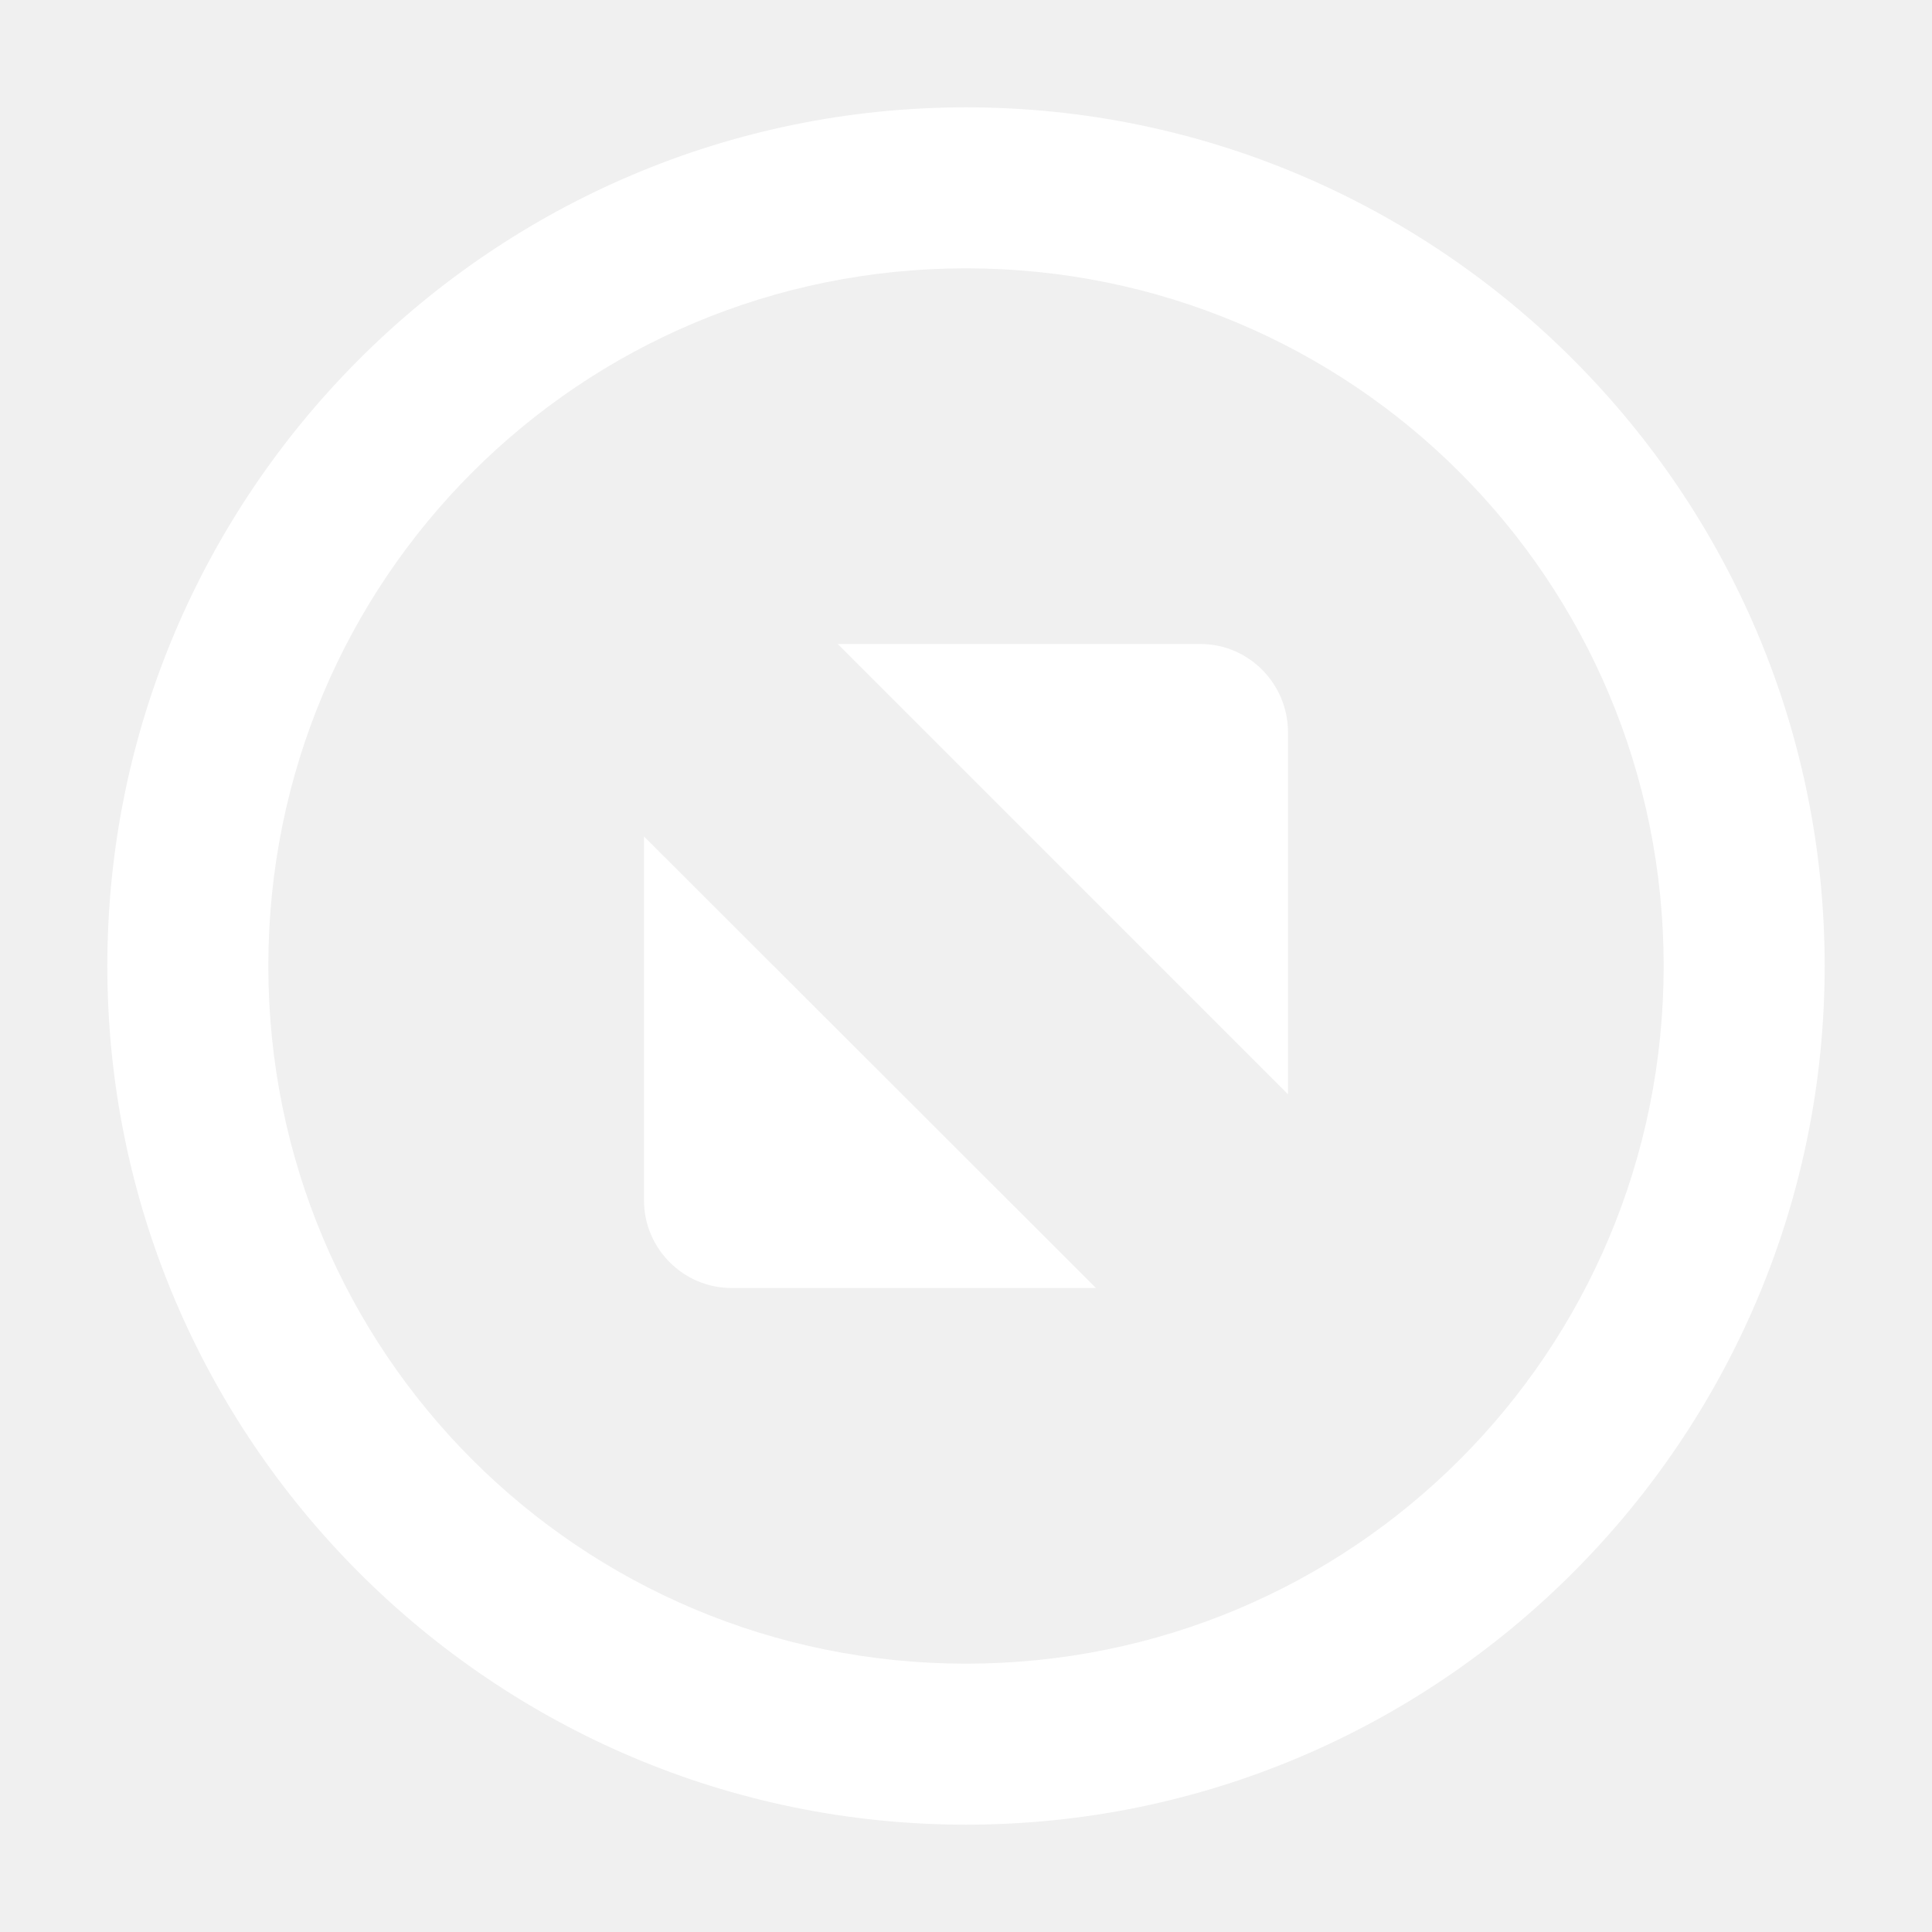
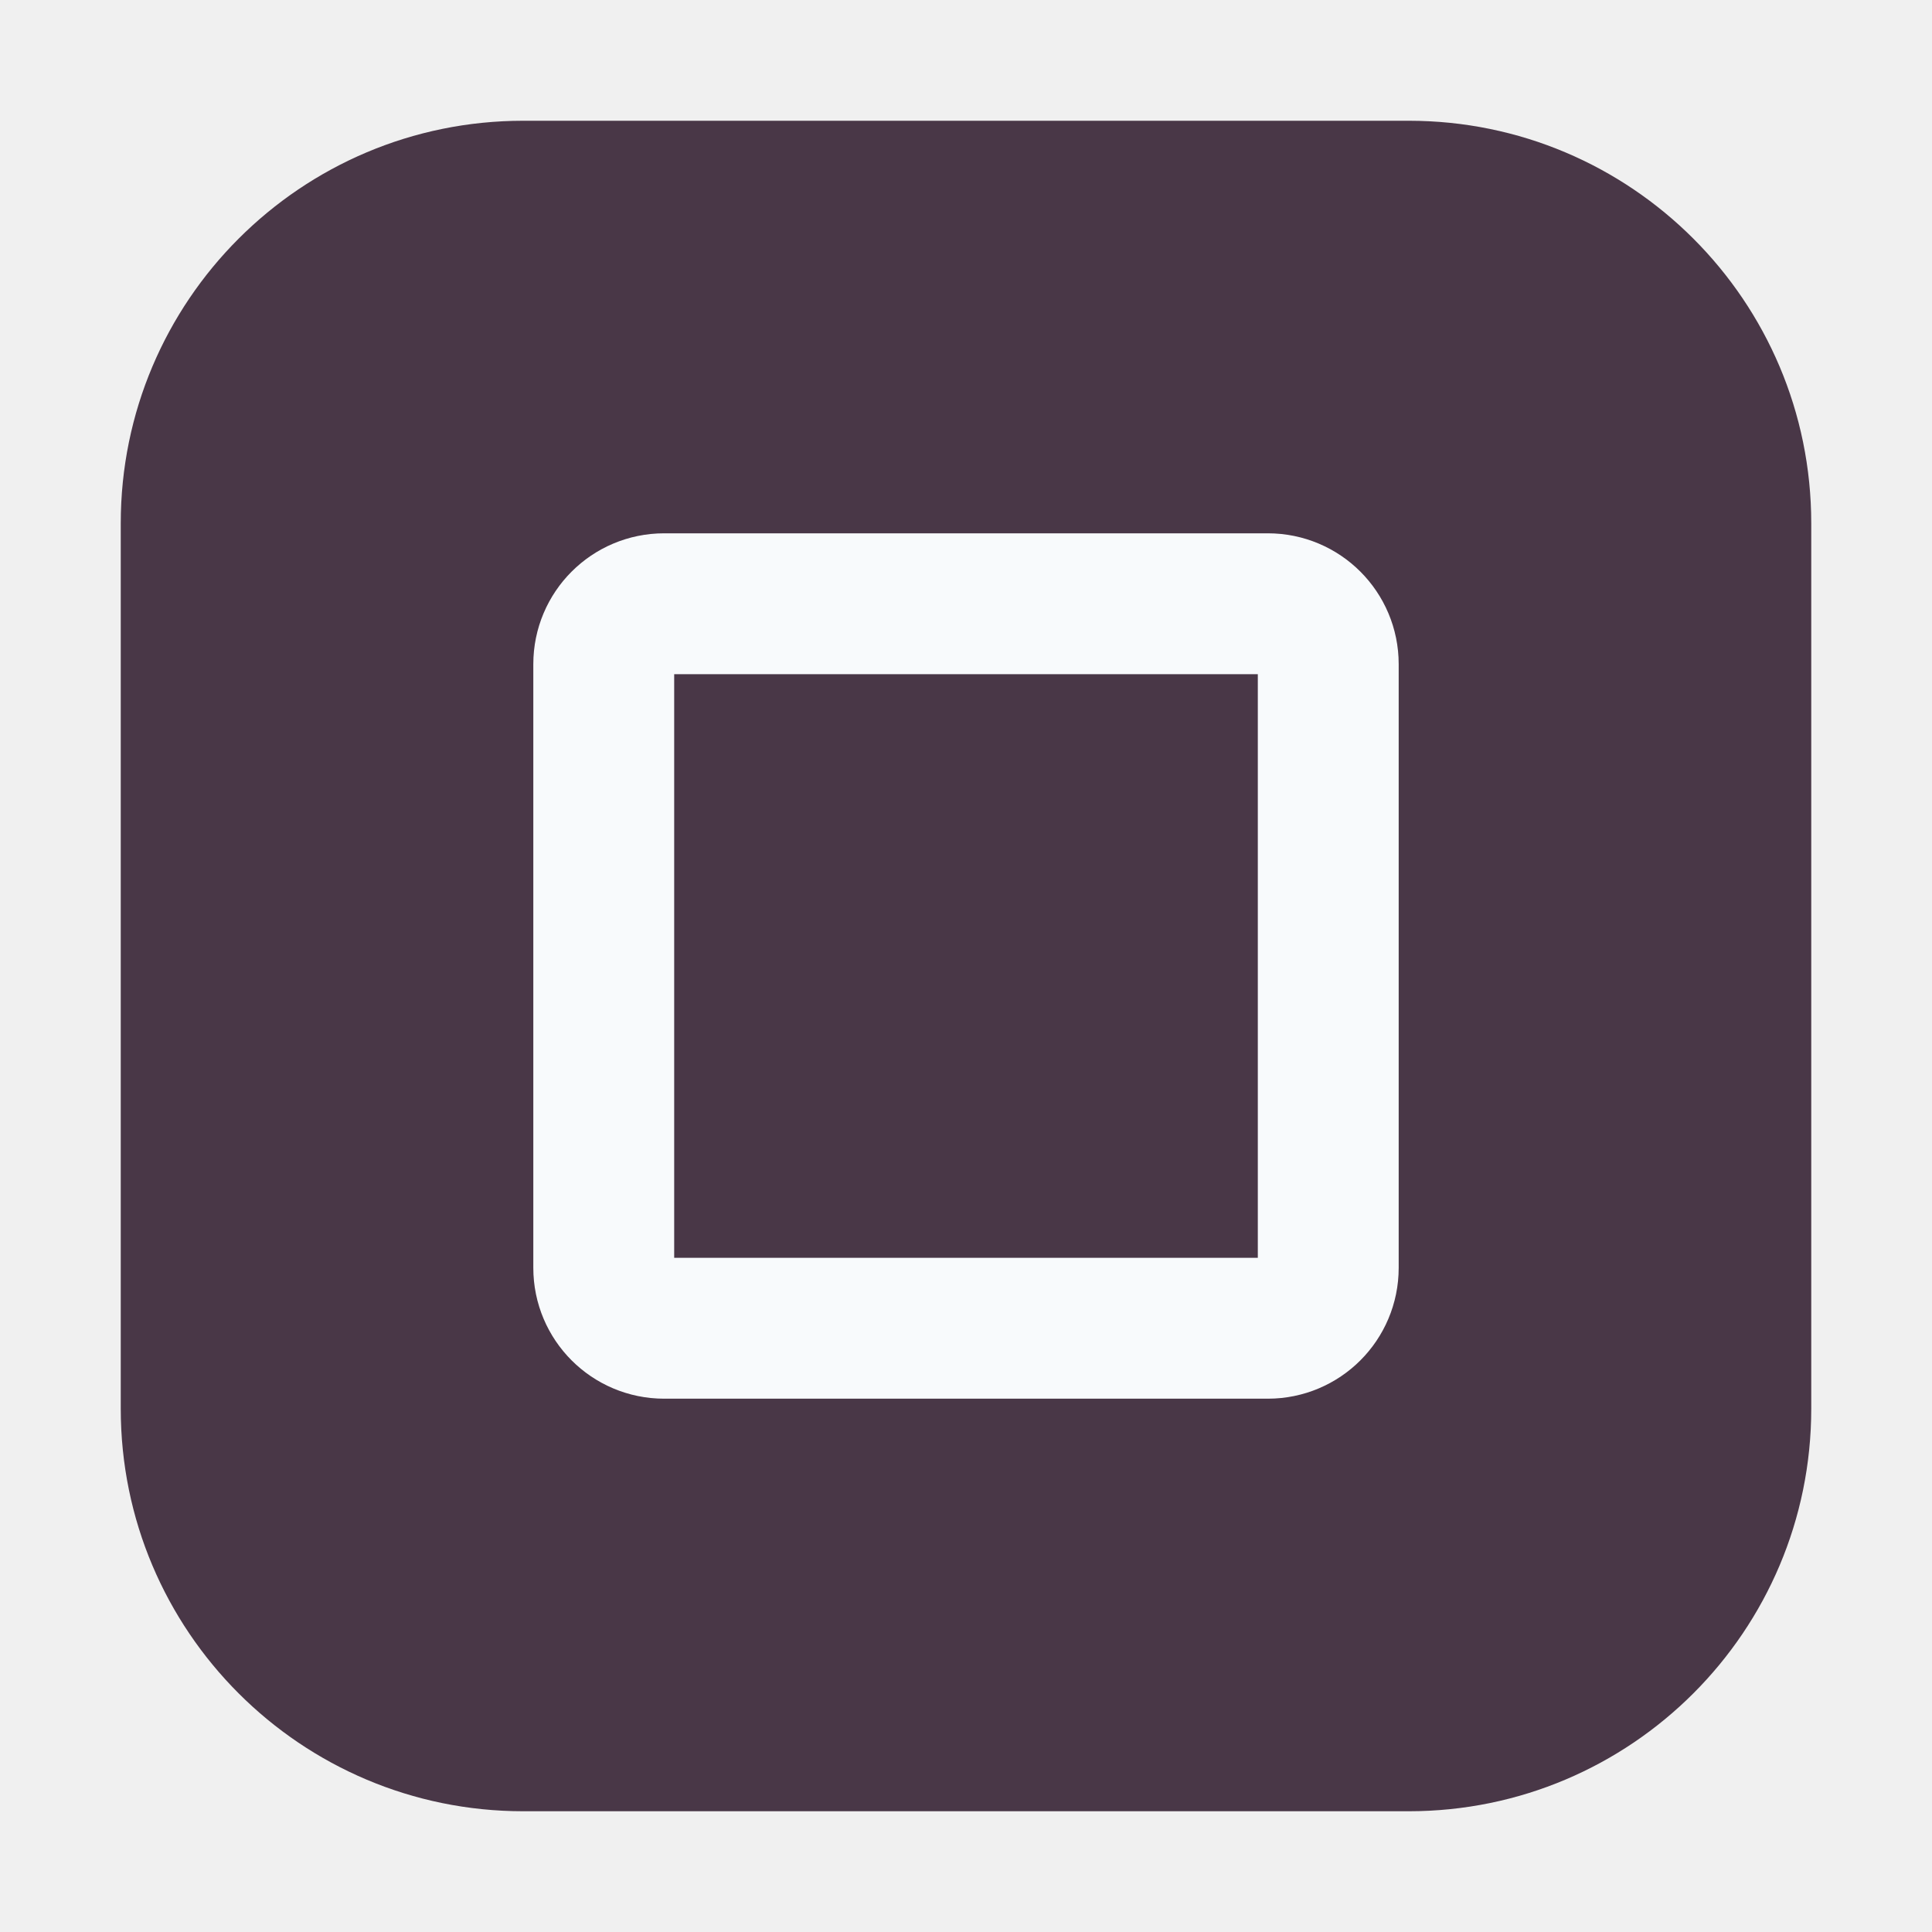
- <svg xmlns="http://www.w3.org/2000/svg" height="18" width="18">
-   <path d="m9 1c-4.409 0-8 3.591-8 8 0 4.409 3.591 8 8 8 4.409 0 8-3.591 8-8 0-4.409-3.591-8-8-8zm0 1.5c3.599 0 6.5 2.901 6.5 6.5s-2.901 6.5-6.5 6.5c-3.599 0-6.5-2.901-6.5-6.5 0-3.599 2.901-6.5 6.5-6.5zm-1.195 3.5 4.195 4.195v-3.379c-.004-.449-.367-.816-.816-.816zm-1.805 1.793v3.391c0 .449.367.816.816.816h3.395z" fill="#fff" fill-rule="evenodd" />
+ <svg xmlns="http://www.w3.org/2000/svg" width="18" height="18" viewBox="0 0 24 24">
+   <rect x="1.5" y="1.5" width="21" height="21" rx="5" fill="#493747" />
+   <g fill="none" stroke="#f8fafc" stroke-width="1.75" stroke-linecap="round" stroke-linejoin="round">
+     <rect x="7.5" y="7.5" width="9" height="9" rx="0.75" />
+   </g>
</svg>
